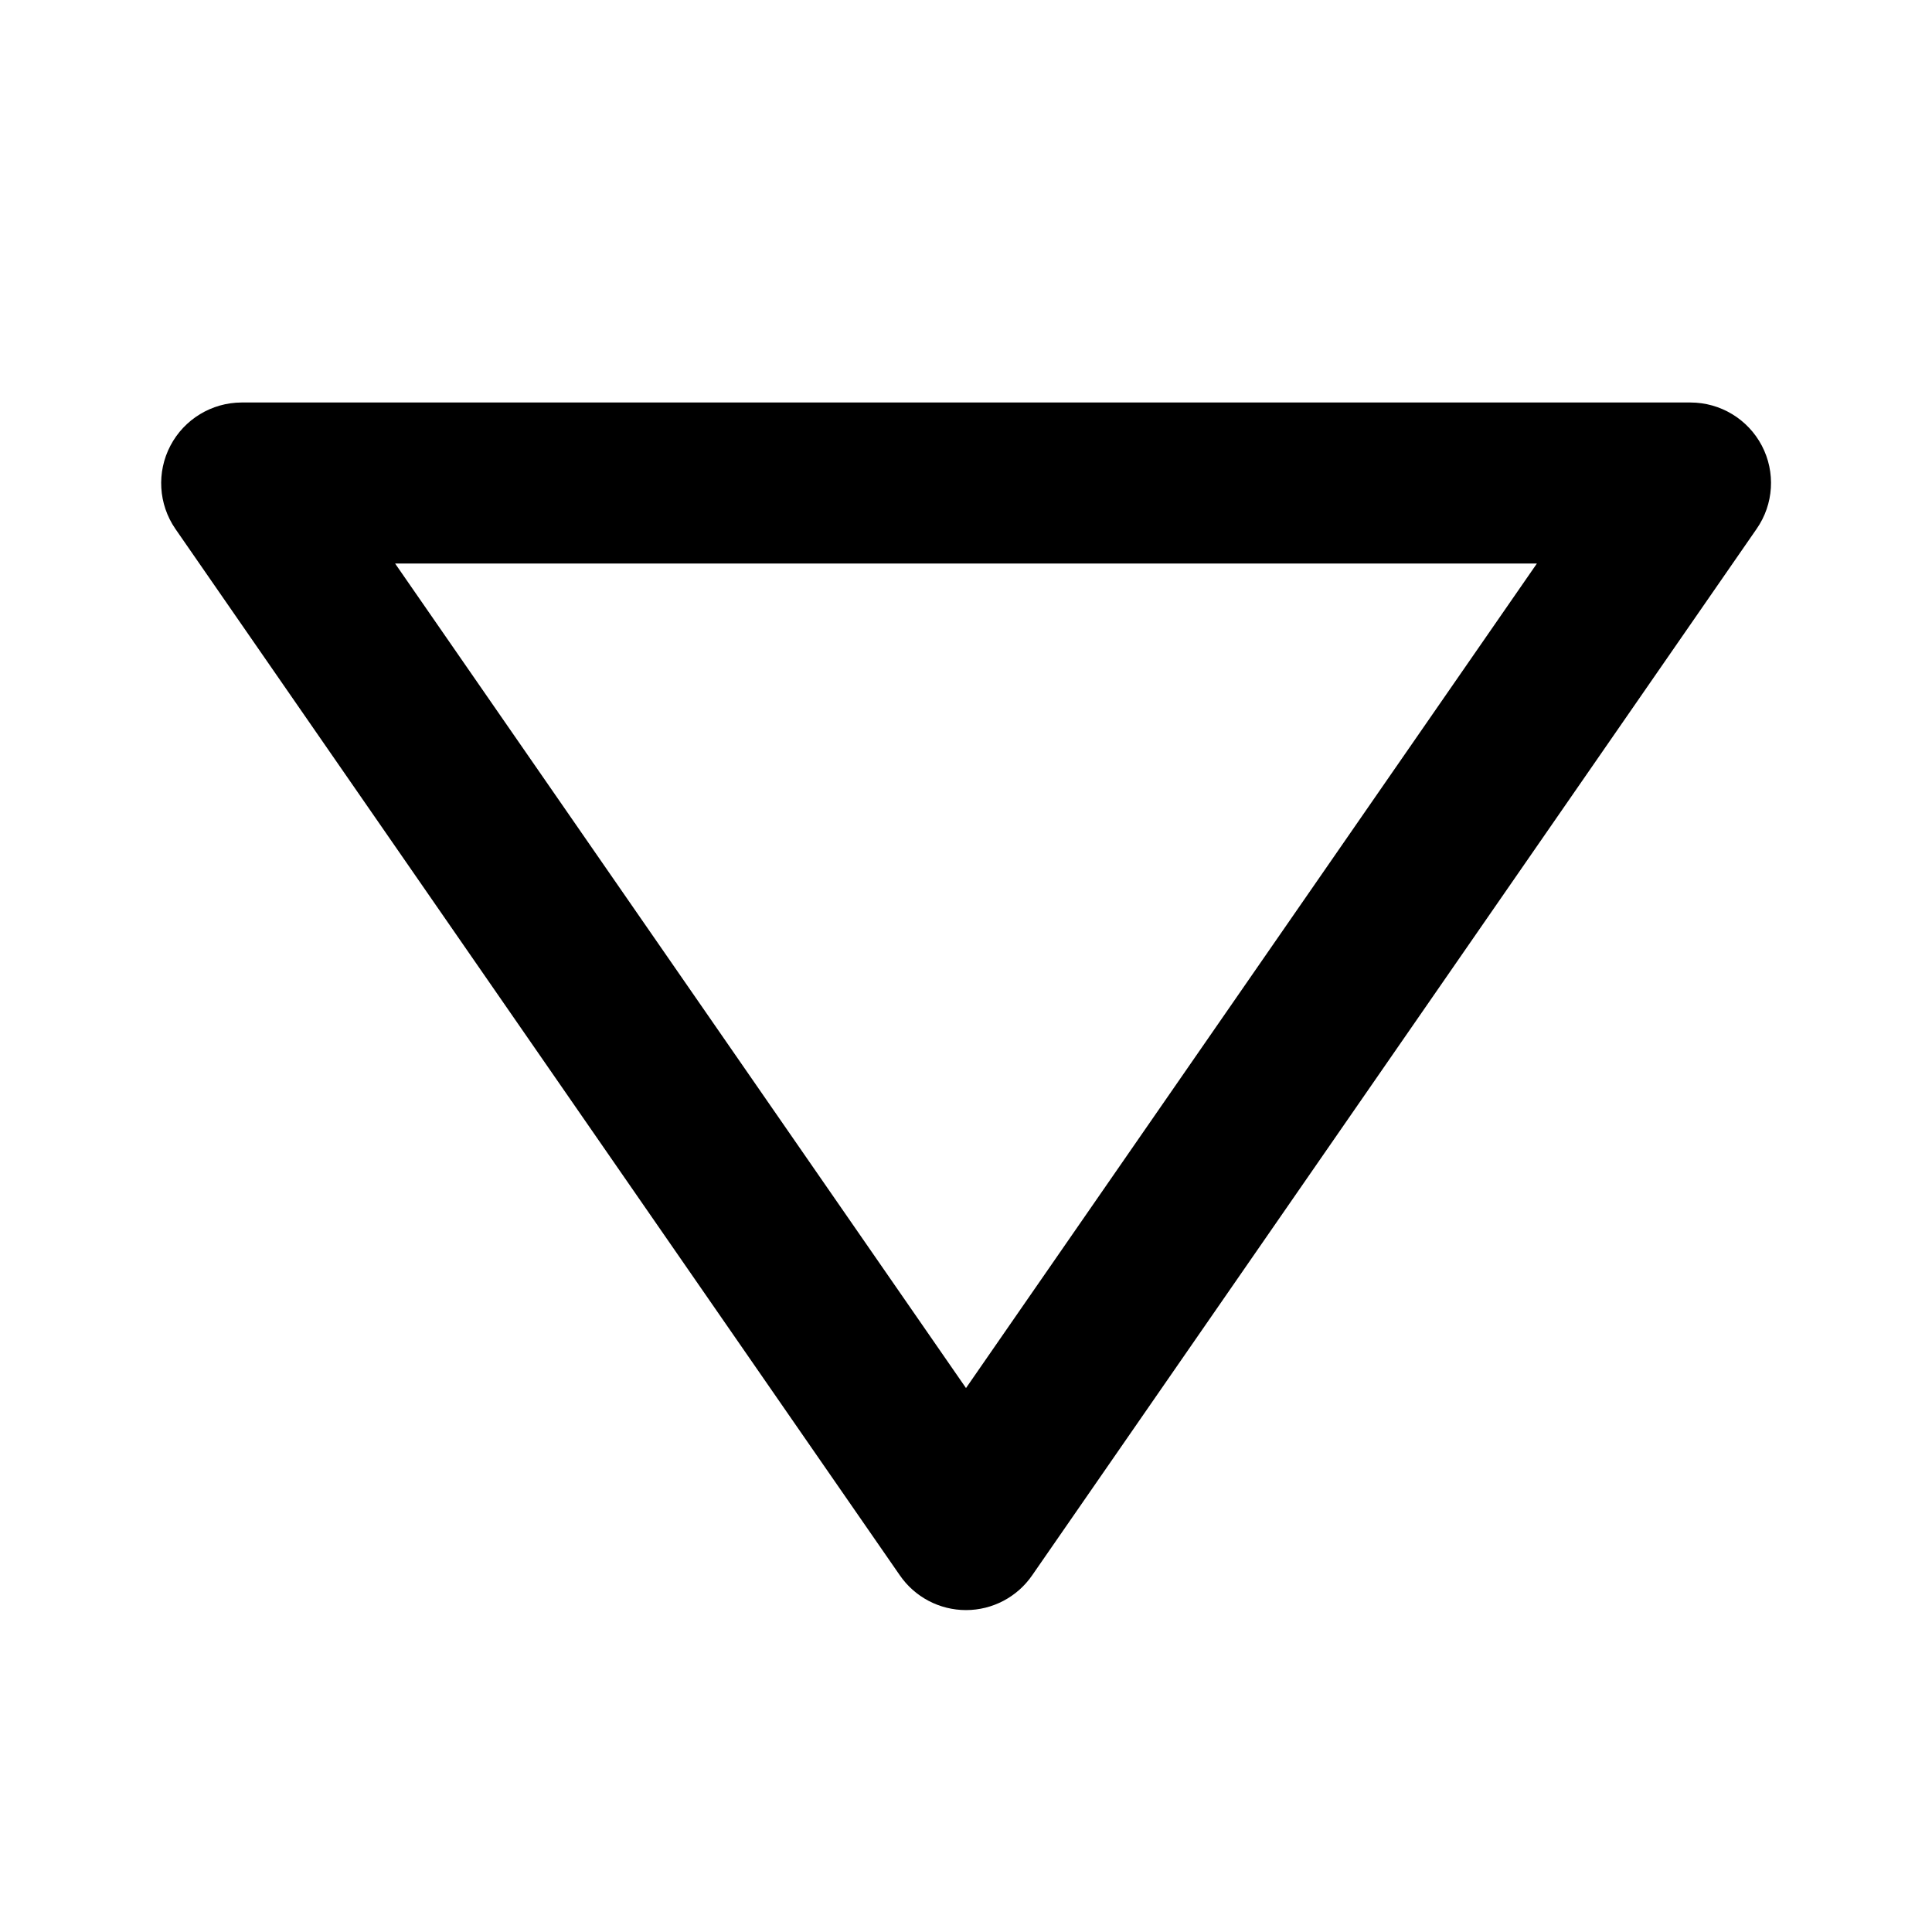
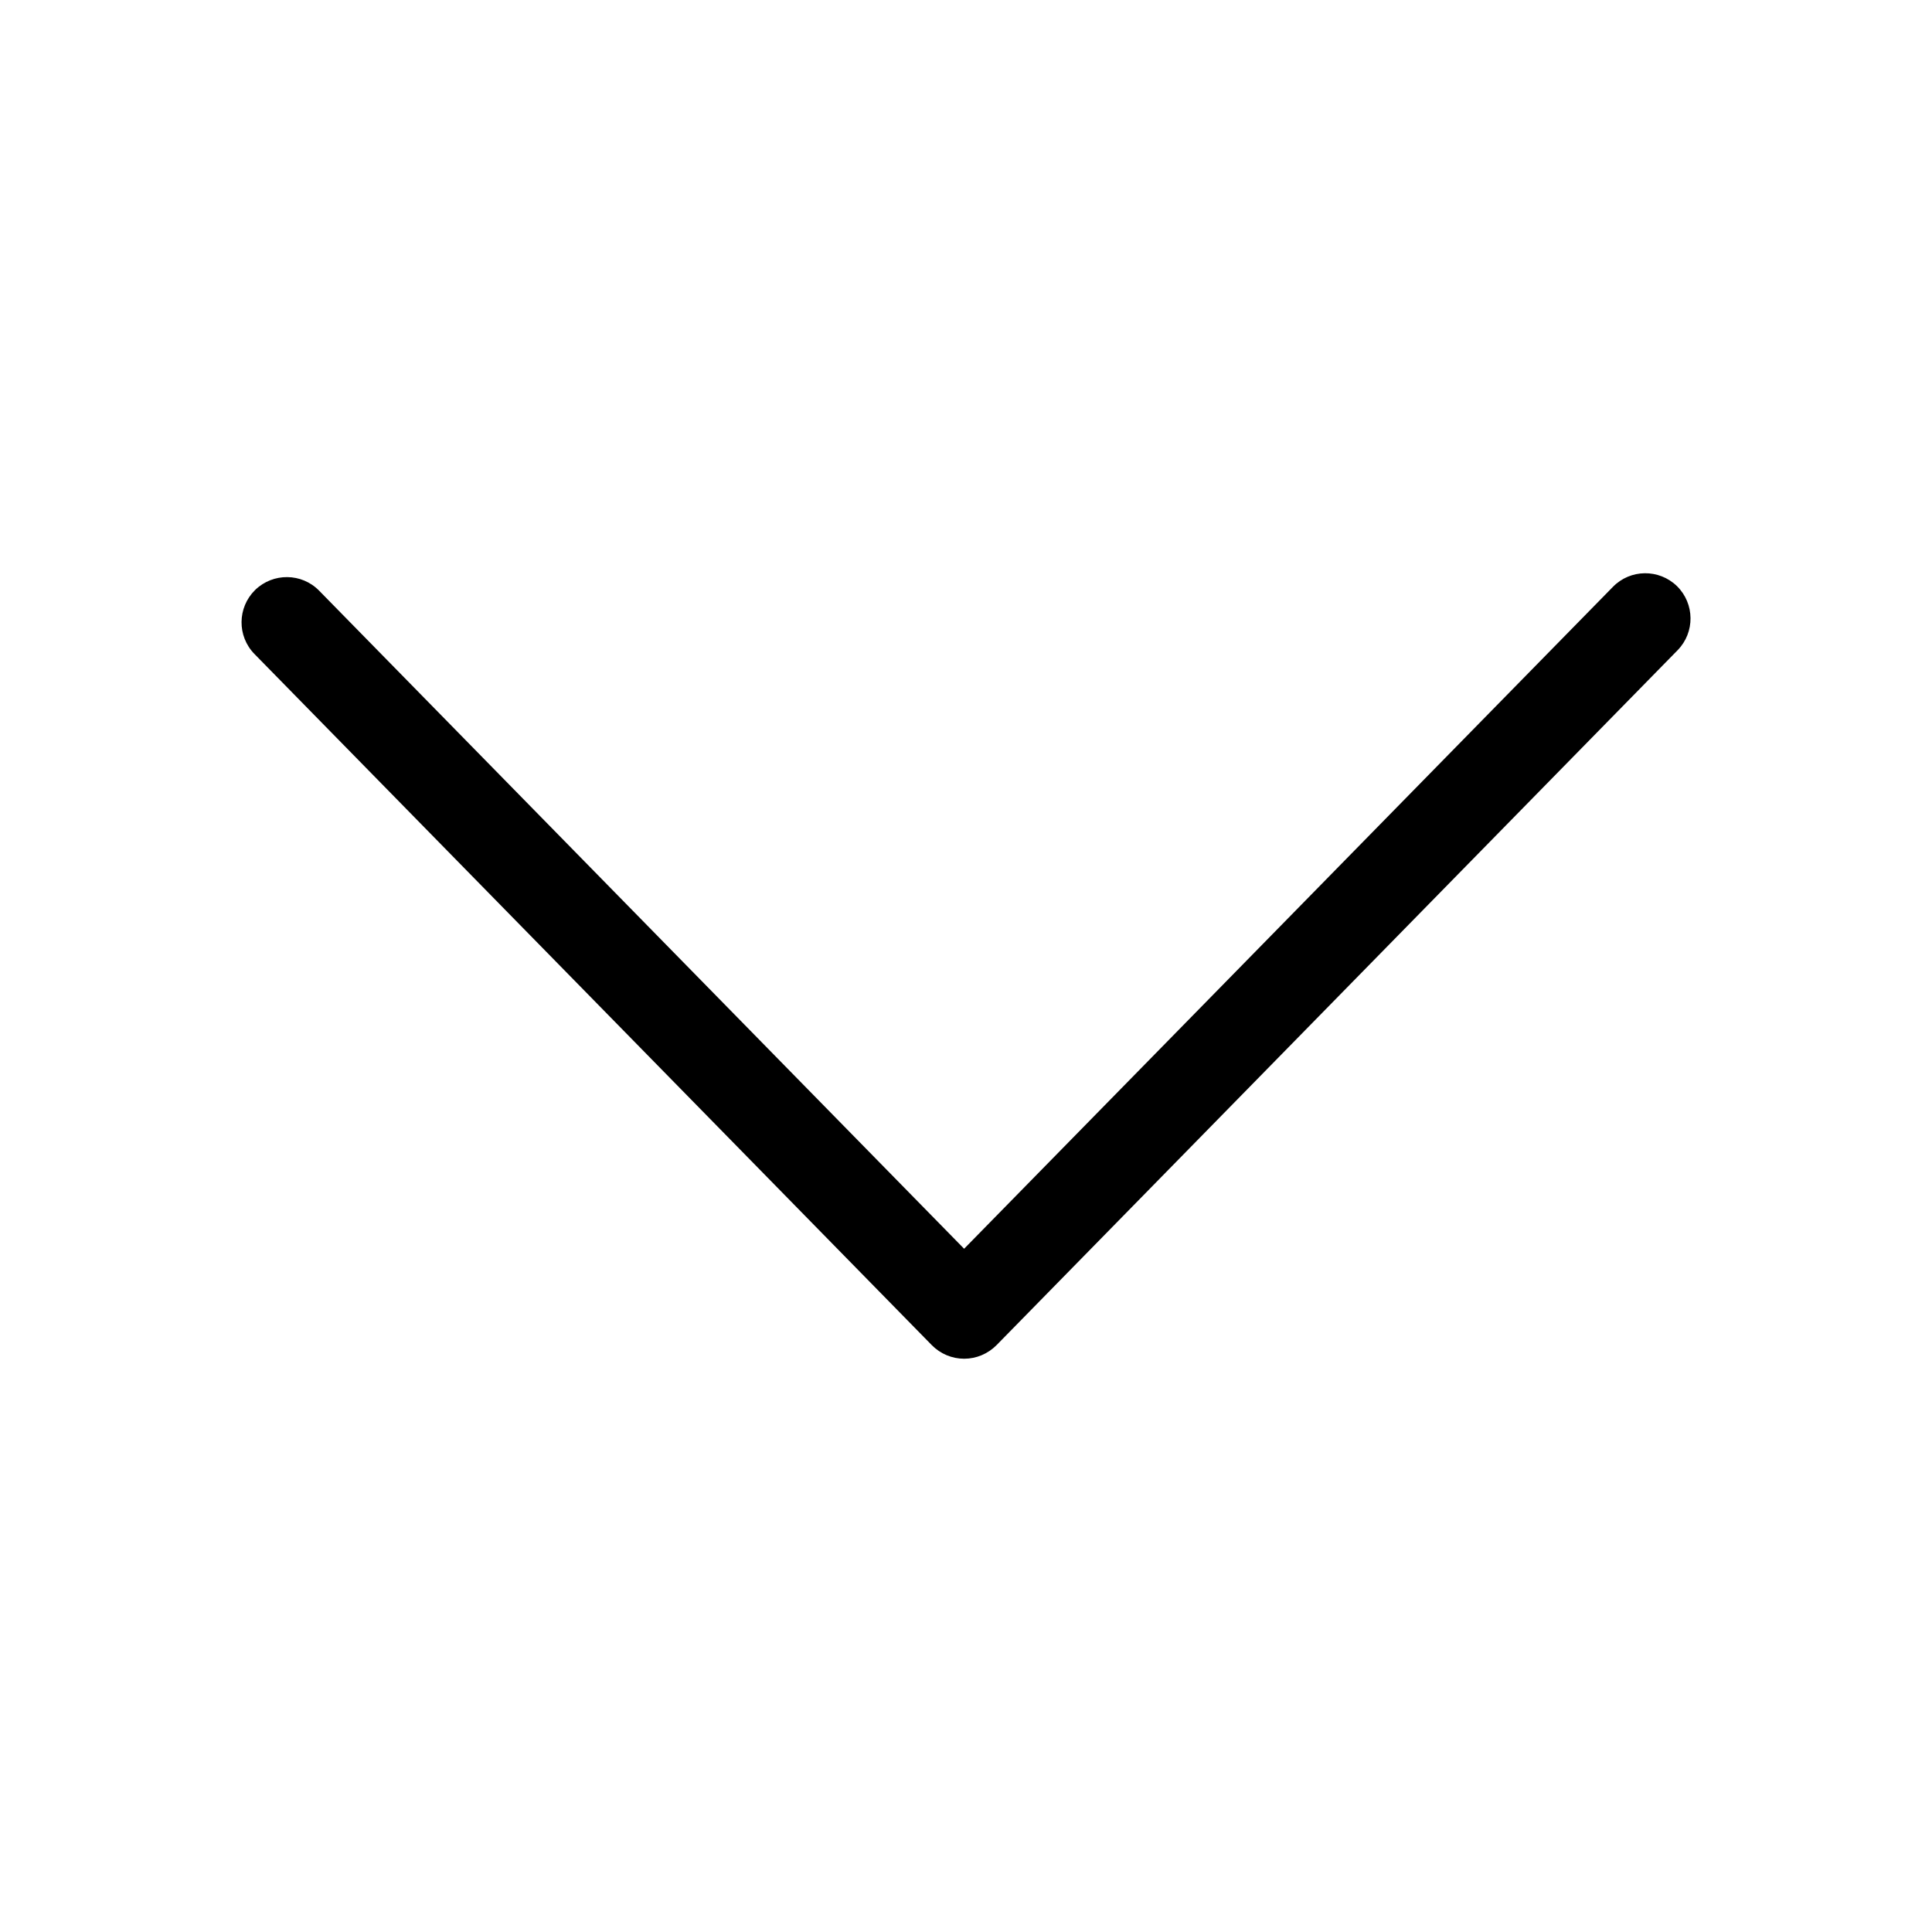
- <svg xmlns="http://www.w3.org/2000/svg" fill="#000000" width="800px" height="800px" viewBox="0 0 24 24">
-   <path d="M21.886 5.536A1.002 1.002 0 0 0 21 5H3a1.002 1.002 0 0 0-.822 1.569l9 13a.998.998 0 0 0 1.644 0l9-13a.998.998 0 0 0 .064-1.033zM12 17.243 4.908 7h14.184L12 17.243z" />
+ <svg xmlns="http://www.w3.org/2000/svg" version="1.1" id="Layer_1" width="800px" height="800px" viewBox="0 0 40 40" enable-background="new 0 0 40 40" xml:space="preserve">
+   <g display="none">
+     <path display="inline" d="M20.01,36.5c-0.277,0-0.537-0.137-0.693-0.368L9.468,21.529c-1.171-1.861-1.79-3.993-1.79-6.162   C7.678,8.824,13.206,3.5,20,3.5c6.795,0,12.322,5.324,12.322,11.867c0,2.164-0.612,4.284-1.77,6.129l-9.851,14.636   C20.547,36.363,20.287,36.5,20.01,36.5L20.01,36.5z M20,5.17c-5.873,0-10.652,4.574-10.652,10.197c0,1.854,0.525,3.669,1.52,5.251   l9.14,13.55l9.146-13.581c0.981-1.566,1.499-3.371,1.499-5.22C30.652,9.744,25.873,5.17,20,5.17L20,5.17z" />
+     <path display="inline" d="M20,20.857c-3.159,0-5.728-2.482-5.728-5.535c0-3.051,2.569-5.534,5.728-5.534s5.729,2.483,5.729,5.534   C25.729,18.375,23.158,20.857,20,20.857L20,20.857z M20,11.458c-2.237,0-4.057,1.734-4.057,3.864c0,2.13,1.82,3.865,4.057,3.865   s4.058-1.734,4.058-3.865C24.058,13.192,22.236,11.458,20,11.458L20,11.458z" />
+   </g>
+   <path display="none" d="M36.705,34.289L26.059,23.615c3.918-4.69,3.688-11.708-0.707-16.114C23.1,5.243,20.104,4,16.919,4  S10.74,5.243,8.488,7.501c-4.647,4.66-4.647,12.241,0,16.899c2.253,2.257,5.248,3.5,8.431,3.5c2.866,0,5.573-1.015,7.728-2.86  l10.639,10.665C35.479,35.902,35.738,36,35.994,36s0.514-0.098,0.709-0.293C37.096,35.316,37.097,34.68,36.705,34.289z   M9.766,23.126c-3.945-3.958-3.945-10.395,0-14.351c1.912-1.914,4.452-2.97,7.153-2.97s5.243,1.056,7.153,2.97  c3.946,3.956,3.946,10.394,0,14.351c-1.91,1.914-4.452,2.969-7.153,2.969S11.678,25.04,9.766,23.126z" />
+   <path display="none" d="M25.38,34.848c-0.066,0-0.136-0.009-0.206-0.024l-10.498-2.561l-10.61,2.561  c-0.069,0.016-0.139,0.024-0.205,0.024c-0.191,0-0.38-0.064-0.532-0.184C3.12,34.5,3,34.252,3,33.986V8.635  c0-0.397,0.27-0.741,0.657-0.836l10.76-2.623l0.407,0.003l10.504,2.558l10.607-2.561c0.065-0.016,0.135-0.023,0.203-0.023  c0.195,0,0.38,0.063,0.533,0.183C36.881,5.499,37,5.746,37,6.012v25.352c0,0.397-0.27,0.741-0.656,0.837l-10.759,2.622  C25.516,34.839,25.446,34.848,25.38,34.848L25.38,34.848z M15.481,30.688l9.039,2.203V9.311l-9.039-2.203V30.688z M26.24,9.311  v23.58l9.039-2.202V7.108L26.24,9.311z M4.721,9.311v23.58l9.039-2.202V7.108L4.721,9.311z" />
+   <g display="none">
+     <path display="inline" d="M9.708,35C7.112,35,5,32.893,5,30.303c0-2.592,2.112-4.699,4.708-4.699c2.595,0,4.707,2.107,4.707,4.699   C14.415,32.893,12.303,35,9.708,35L9.708,35z M9.708,27.445c-1.578,0-2.863,1.281-2.863,2.857c0,1.574,1.285,2.855,2.863,2.855   c1.578,0,2.861-1.281,2.861-2.855C12.568,28.727,11.285,27.445,9.708,27.445L9.708,27.445z" />
+     <path display="inline" d="M24.574,35c-0.621,0-1.125-0.505-1.125-1.126c0-9.552-7.771-17.324-17.323-17.324   C5.505,16.55,5,16.045,5,15.425s0.505-1.126,1.126-1.126c10.792,0,19.573,8.781,19.573,19.575C25.699,34.495,25.193,35,24.574,35   L24.574,35z" />
+     <path display="inline" d="M33.916,35c-0.597,0-1.082-0.486-1.082-1.084c0-14.75-12-26.751-26.751-26.751   C5.486,7.165,5,6.68,5,6.083C5,5.486,5.486,5,6.083,5C22.027,5,35,17.972,35,33.916C35,34.514,34.514,35,33.916,35L33.916,35z" />
+   </g>
+   <g display="none">
+     <path display="inline" fill-rule="evenodd" clip-rule="evenodd" d="M20,29.616c-6.911,0-13.412-3.681-17-9.615   c3.588-5.935,10.089-9.617,17-9.617c6.91,0,13.412,3.682,17,9.617C33.412,25.936,26.91,29.616,20,29.616L20,29.616z M19.998,12.254   c-5.817,0-11.309,2.848-14.687,7.618l-0.088,0.125l0.088,0.124c3.378,4.77,8.87,7.618,14.687,7.618   c5.82,0,11.311-2.849,14.687-7.618l0.089-0.124l-0.089-0.125C31.309,15.103,25.818,12.254,19.998,12.254L19.998,12.254z" />
+     <path display="inline" fill-rule="evenodd" clip-rule="evenodd" d="M19.987,13.521c-3.574,0-6.478,2.9-6.478,6.479   c0,3.579,2.904,6.478,6.478,6.478c3.581,0,6.478-2.898,6.478-6.478C26.465,16.42,23.568,13.521,19.987,13.521z M19.987,24.857   c-2.68,0-4.858-2.175-4.858-4.858s2.178-4.859,4.858-4.859c2.686,0,4.858,2.175,4.858,4.859S22.673,24.857,19.987,24.857z" />
+   </g>
+   <path display="none" d="M7.336,35.5c-0.399,0-0.725-0.325-0.725-0.726v-7.599c0-0.4,0.326-0.725,0.725-0.725h3.181v-6.336  c0-0.342,0.276-0.619,0.619-0.619h8.247v-5.949h-3.181c-0.398,0-0.725-0.325-0.725-0.726V5.223c0-0.399,0.326-0.723,0.725-0.723  h7.598c0.398,0,0.725,0.324,0.725,0.723v7.599c0,0.401-0.326,0.726-0.725,0.726H20.62v5.949h8.245c0.341,0,0.618,0.277,0.618,0.619  v6.336h3.182c0.397,0,0.724,0.324,0.724,0.725v7.599c0,0.399-0.326,0.725-0.724,0.725h-7.599c-0.4,0-0.726-0.325-0.726-0.725v-7.599  c0-0.4,0.325-0.725,0.726-0.725h3.179v-5.717H11.754v5.717h3.18c0.399,0,0.725,0.324,0.725,0.725v7.599  c0,0.4-0.325,0.726-0.725,0.726H7.336z M8.061,34.051h6.149V27.9H8.061V34.051z M25.79,34.051h6.149V27.9H25.79V34.051z   M16.927,12.099h6.146V5.949h-6.146V12.099z" />
+   <g display="none">
+     <path display="inline" d="M11.018,35.01c-0.402,0-0.736-0.314-0.759-0.717L8.879,9.946H5.75c-0.419,0-0.76-0.342-0.76-0.76   c0-0.419,0.341-0.761,0.76-0.761h3.59L9.495,8.45L9.6,8.426h5.171V5.75c0-0.419,0.34-0.76,0.76-0.76h8.939   c0.419,0,0.76,0.341,0.76,0.76v2.676h5.174l0.175,0.028l0.118-0.028h3.554c0.419,0,0.76,0.342,0.76,0.761   c0,0.418-0.341,0.76-0.76,0.76h-3.128l-1.36,24.346c-0.023,0.402-0.356,0.718-0.759,0.718H11.018z M11.735,33.49h16.549L29.6,9.946   H10.4L11.735,33.49z M16.29,8.426h7.42V6.51h-7.42V8.426z" />
+     <path display="inline" d="M14.302,12.201c-0.249,0.012-0.435,0.102-0.57,0.252c-0.135,0.152-0.203,0.348-0.192,0.551l0.998,17.608   c0.024,0.401,0.357,0.716,0.759,0.716v0.19l0.045-0.19c0.417-0.024,0.737-0.385,0.715-0.804l-0.999-17.606   C15.034,12.516,14.702,12.201,14.302,12.201L14.302,12.201z" />
+     <path display="inline" d="M25.709,12.202c-0.445,0-0.776,0.314-0.8,0.716l-1,17.606c-0.022,0.419,0.298,0.779,0.717,0.804   l0.044,0.19v-0.19c0.402,0,0.735-0.314,0.757-0.716l1.001-17.608c0.011-0.203-0.058-0.398-0.192-0.551   c-0.136-0.15-0.321-0.24-0.523-0.251C25.711,12.202,25.71,12.202,25.709,12.202L25.709,12.202z" />
+     <path display="inline" d="M20,12.201c-0.419,0-0.76,0.341-0.76,0.76v17.607c0,0.419,0.341,0.76,0.76,0.76s0.76-0.341,0.76-0.76   V12.961C20.76,12.542,20.419,12.201,20,12.201L20,12.201z" />
+   </g>
+   <g display="none">
+     <path display="inline" d="M8.236,15.765C5.901,15.765,4,17.665,4,20c0,2.336,1.901,4.234,4.236,4.234   c2.336,0,4.235-1.898,4.235-4.234C12.472,17.665,10.572,15.765,8.236,15.765z M8.236,22.824c-1.557,0-2.823-1.268-2.823-2.824   c0-1.557,1.267-2.824,2.823-2.824c1.558,0,2.822,1.267,2.822,2.824C11.059,21.557,9.794,22.824,8.236,22.824z" />
+     <path display="inline" d="M20,15.765c-2.334,0-4.236,1.899-4.236,4.235c0,2.336,1.902,4.234,4.236,4.234   c2.337,0,4.236-1.898,4.236-4.234C24.236,17.665,22.337,15.765,20,15.765z M20,22.824c-1.557,0-2.822-1.268-2.822-2.824   c0-1.557,1.266-2.824,2.822-2.824c1.559,0,2.822,1.267,2.822,2.824C22.822,21.557,21.559,22.824,20,22.824z" />
+     <path display="inline" d="M31.764,15.765c-2.334,0-4.235,1.899-4.235,4.235c0,2.336,1.901,4.234,4.235,4.234   C34.101,24.234,36,22.336,36,20C36,17.665,34.101,15.765,31.764,15.765z M31.764,22.824c-1.556,0-2.822-1.268-2.822-2.824   c0-1.557,1.267-2.824,2.822-2.824c1.559,0,2.823,1.267,2.823,2.824C34.587,21.557,33.322,22.824,31.764,22.824z" />
+   </g>
+   <path display="none" d="M33.125,19.125H8.98L20.841,7.5c0.345-0.338,0.351-0.892,0.013-1.237s-0.892-0.35-1.237-0.012L6.262,19.339  C6.095,19.503,6,19.729,6,19.965c0,0.005,0,0.011,0,0.017C6,19.989,6,19.994,6,20c0,0.319,0.171,0.598,0.427,0.751L19.69,33.75  c0.17,0.167,0.392,0.25,0.613,0.25c0.227,0,0.453-0.088,0.625-0.262c0.338-0.346,0.332-0.9-0.013-1.238L9.055,20.875h24.07  C33.607,20.875,34,20.483,34,20S33.607,19.125,33.125,19.125z" />
+   <path display="none" d="M34,20c0-0.32-0.172-0.599-0.428-0.751L20.31,6.25c-0.345-0.338-0.899-0.333-1.237,0.012  S18.738,7.161,19.084,7.5l11.861,11.625H6.875C6.393,19.125,6,19.517,6,20s0.393,0.875,0.875,0.875H31.02L19.158,32.5  c-0.344,0.339-0.35,0.893-0.012,1.238C19.318,33.912,19.545,34,19.771,34c0.221,0,0.442-0.083,0.612-0.25l13.353-13.089  C33.904,20.497,34,20.271,34,20.035c0-0.005-0.001-0.011-0.001-0.017C33.999,20.011,34,20.006,34,20z" />
+   <path display="none" d="M33.75,19.616L20.66,6.262C20.496,6.095,20.271,6,20.037,6c-0.007,0-0.014,0.001-0.02,0.001S20.006,6,20,6  c-0.32,0-0.598,0.172-0.751,0.428L6.25,19.69c-0.338,0.345-0.332,0.899,0.013,1.237c0.171,0.167,0.391,0.25,0.612,0.25  c0.227-0.001,0.454-0.088,0.625-0.263l11.625-11.86v24.07C19.125,33.607,19.518,34,20,34c0.483,0,0.875-0.393,0.875-0.875V8.981  L32.5,20.841c0.338,0.345,0.893,0.35,1.237,0.013C34.082,20.515,34.088,19.96,33.75,19.616z" />
+   <path display="none" d="M33.737,19.071c-0.345-0.337-0.899-0.332-1.237,0.014l-11.625,11.86V6.875C20.875,6.392,20.483,6,20,6  c-0.482,0-0.875,0.392-0.875,0.875V31.02L7.5,19.159c-0.338-0.345-0.892-0.351-1.237-0.013c-0.345,0.338-0.351,0.892-0.013,1.237  l13.09,13.354C19.504,33.905,19.729,34,19.965,34c0.005,0,0.012-0.001,0.018-0.001C19.989,33.999,19.994,34,20,34  c0.32,0,0.599-0.172,0.752-0.428L33.75,20.31C34.088,19.965,34.082,19.41,33.737,19.071z" />
+   <path display="none" d="M26.714,34c-0.222,0-0.442-0.083-0.612-0.251l-13.429-13.16c-0.167-0.164-0.262-0.39-0.262-0.624  c0-0.236,0.095-0.462,0.262-0.626L26.027,6.251c0.344-0.339,0.898-0.334,1.237,0.011c0.338,0.346,0.331,0.899-0.013,1.237  L14.536,19.965l12.79,12.536c0.345,0.337,0.351,0.892,0.013,1.237C27.168,33.912,26.939,34,26.714,34z" />
+   <path display="none" d="M13.36,34c-0.225,0-0.453-0.088-0.624-0.262c-0.339-0.346-0.333-0.899,0.01-1.237l12.717-12.466  L12.673,7.499c-0.345-0.339-0.35-0.893-0.013-1.237c0.34-0.344,0.894-0.35,1.238-0.012l13.429,13.161  c0.167,0.164,0.262,0.39,0.262,0.624c0,0.236-0.094,0.461-0.262,0.625L13.974,33.75C13.803,33.917,13.581,34,13.36,34z" />
+   <path display="none" d="M5.938,28.131c-0.236,0-0.474-0.089-0.657-0.269c-0.368-0.362-0.375-0.956-0.012-1.325L19.37,12.149  c0.176-0.179,0.417-0.28,0.669-0.28s0.493,0.101,0.669,0.28l14.023,14.308c0.363,0.369,0.356,0.963-0.012,1.326  c-0.37,0.361-0.965,0.356-1.326-0.014L20.039,14.146L6.608,27.85C6.423,28.037,6.182,28.13,5.938,28.131z" />
+   <path d="M19.962,28.131c-0.253,0-0.493-0.102-0.67-0.281L5.27,13.542c-0.364-0.37-0.357-0.963,0.011-1.326  c0.372-0.362,0.965-0.356,1.326,0.013l13.354,13.625l13.433-13.704c0.361-0.37,0.954-0.376,1.326-0.015  c0.368,0.363,0.375,0.957,0.013,1.327L20.632,27.85C20.454,28.029,20.214,28.131,19.962,28.131z" />
</svg>
